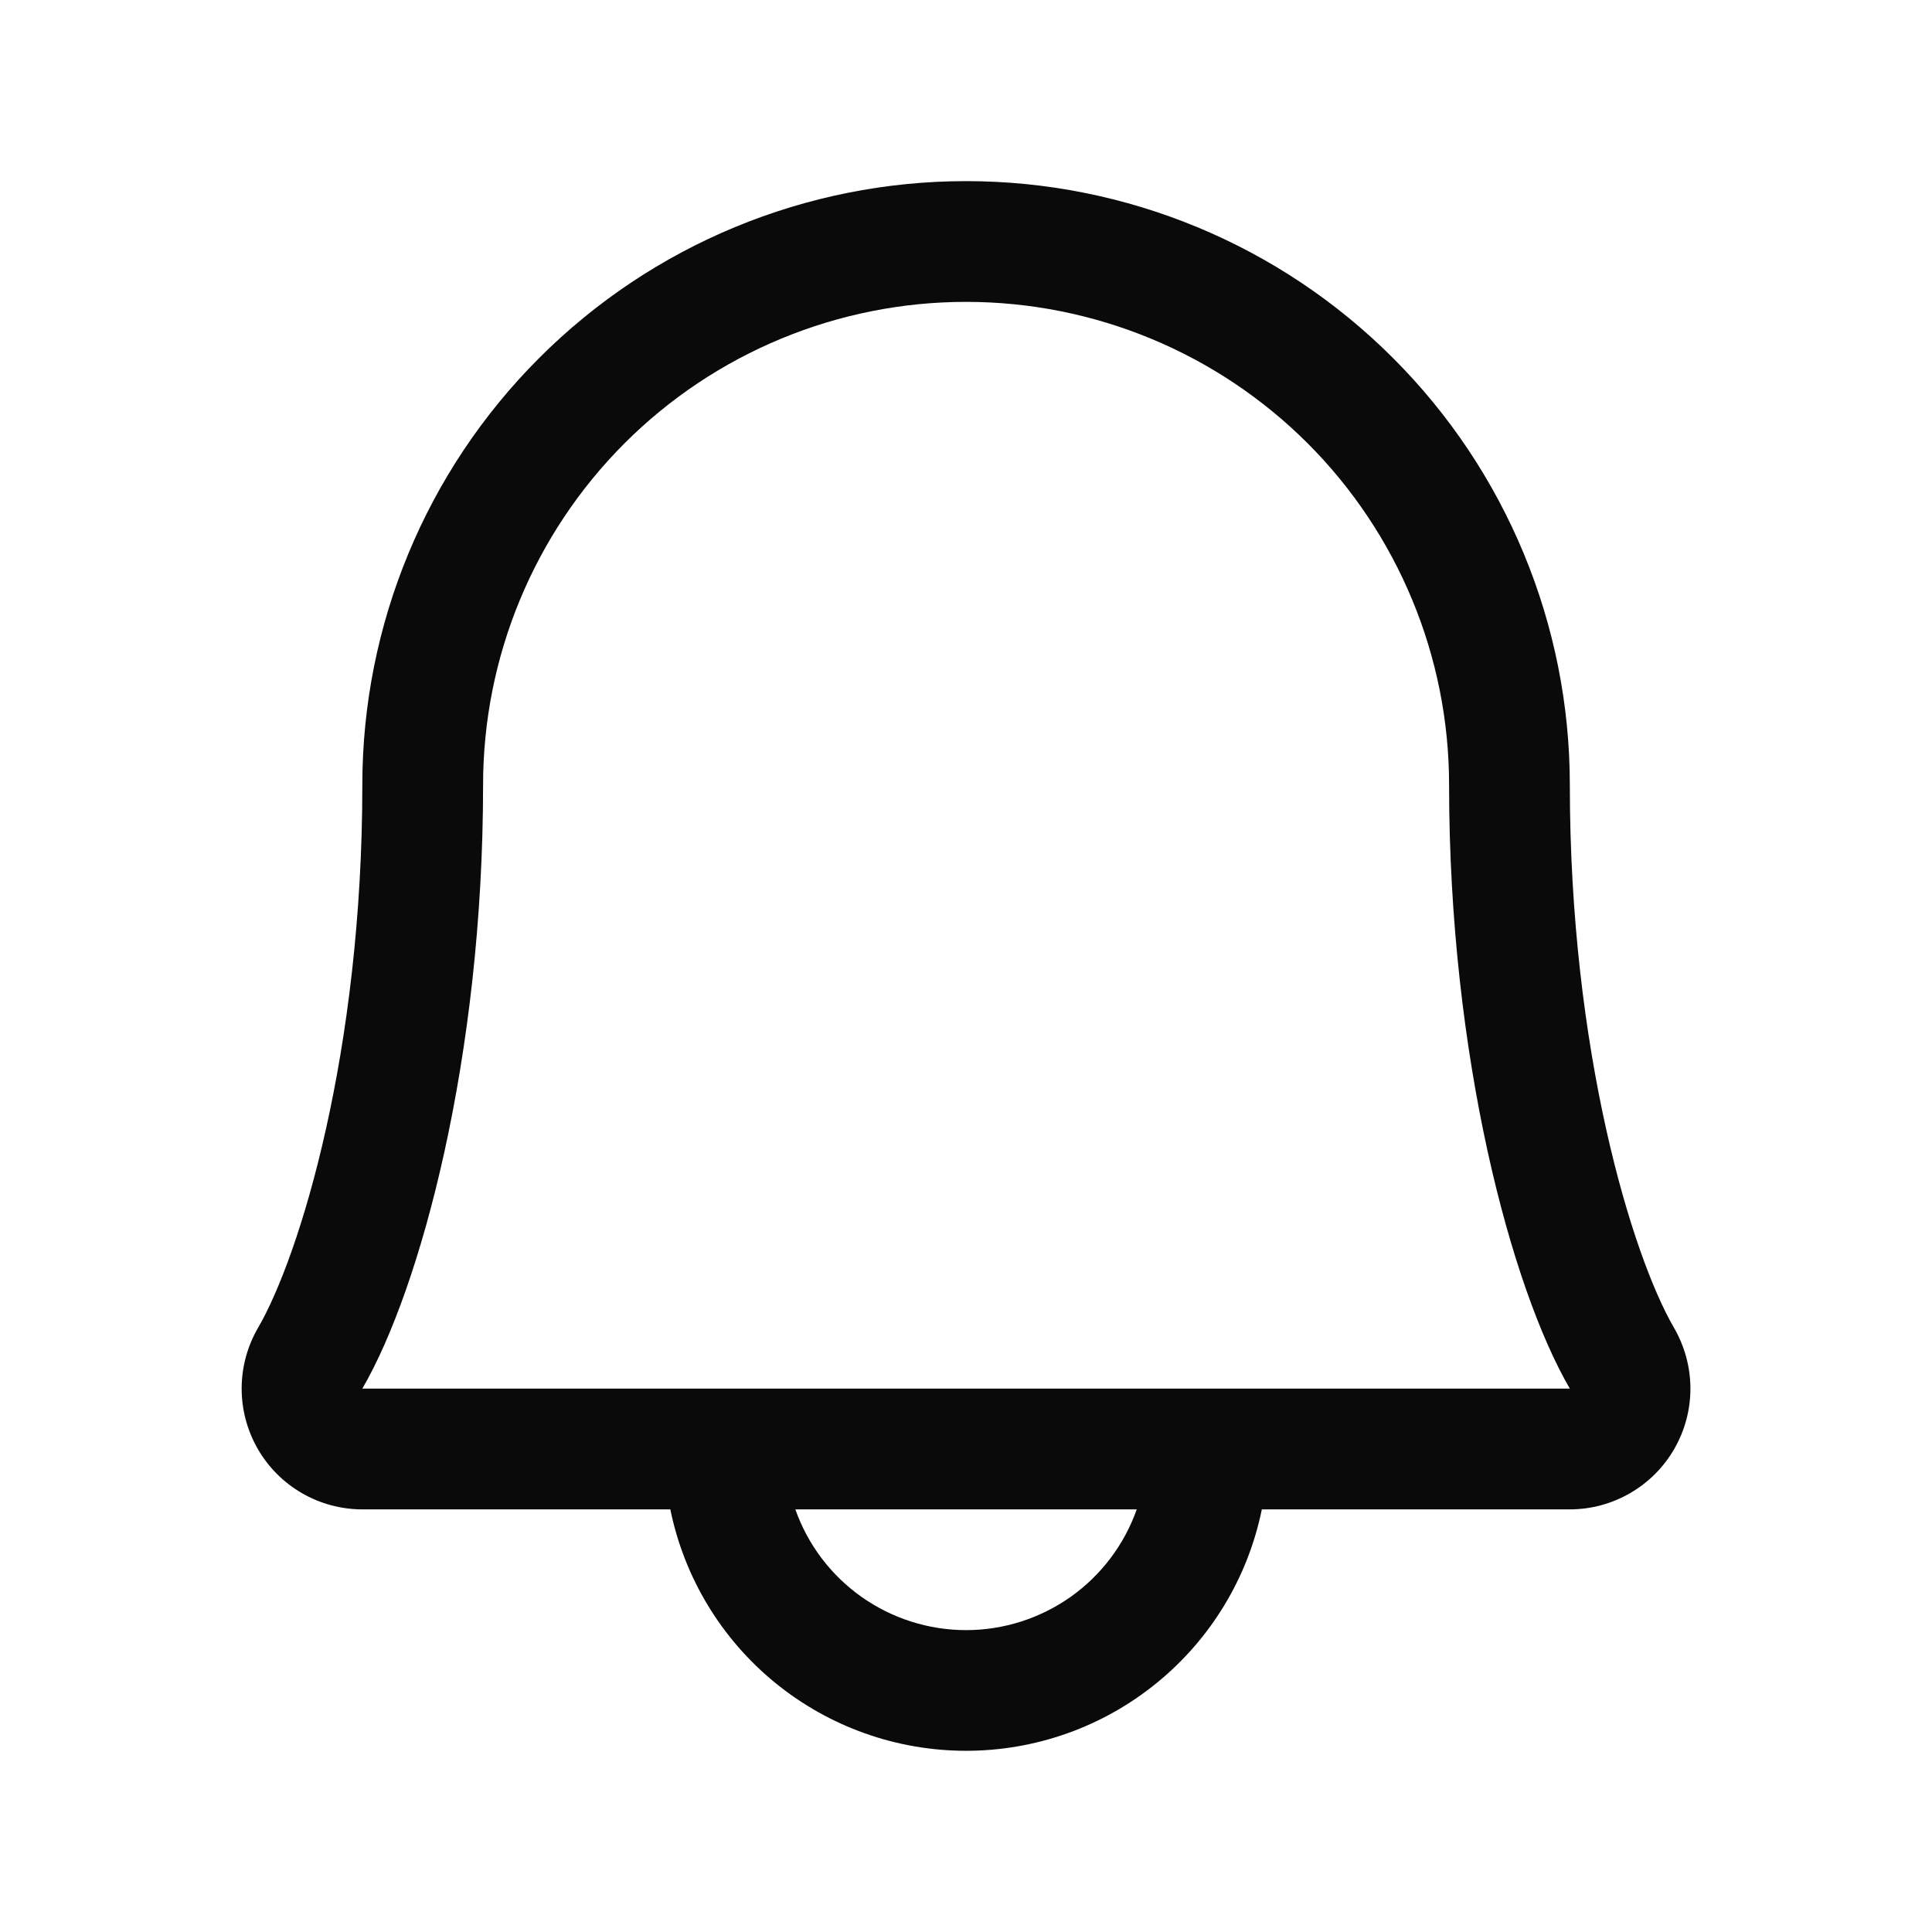
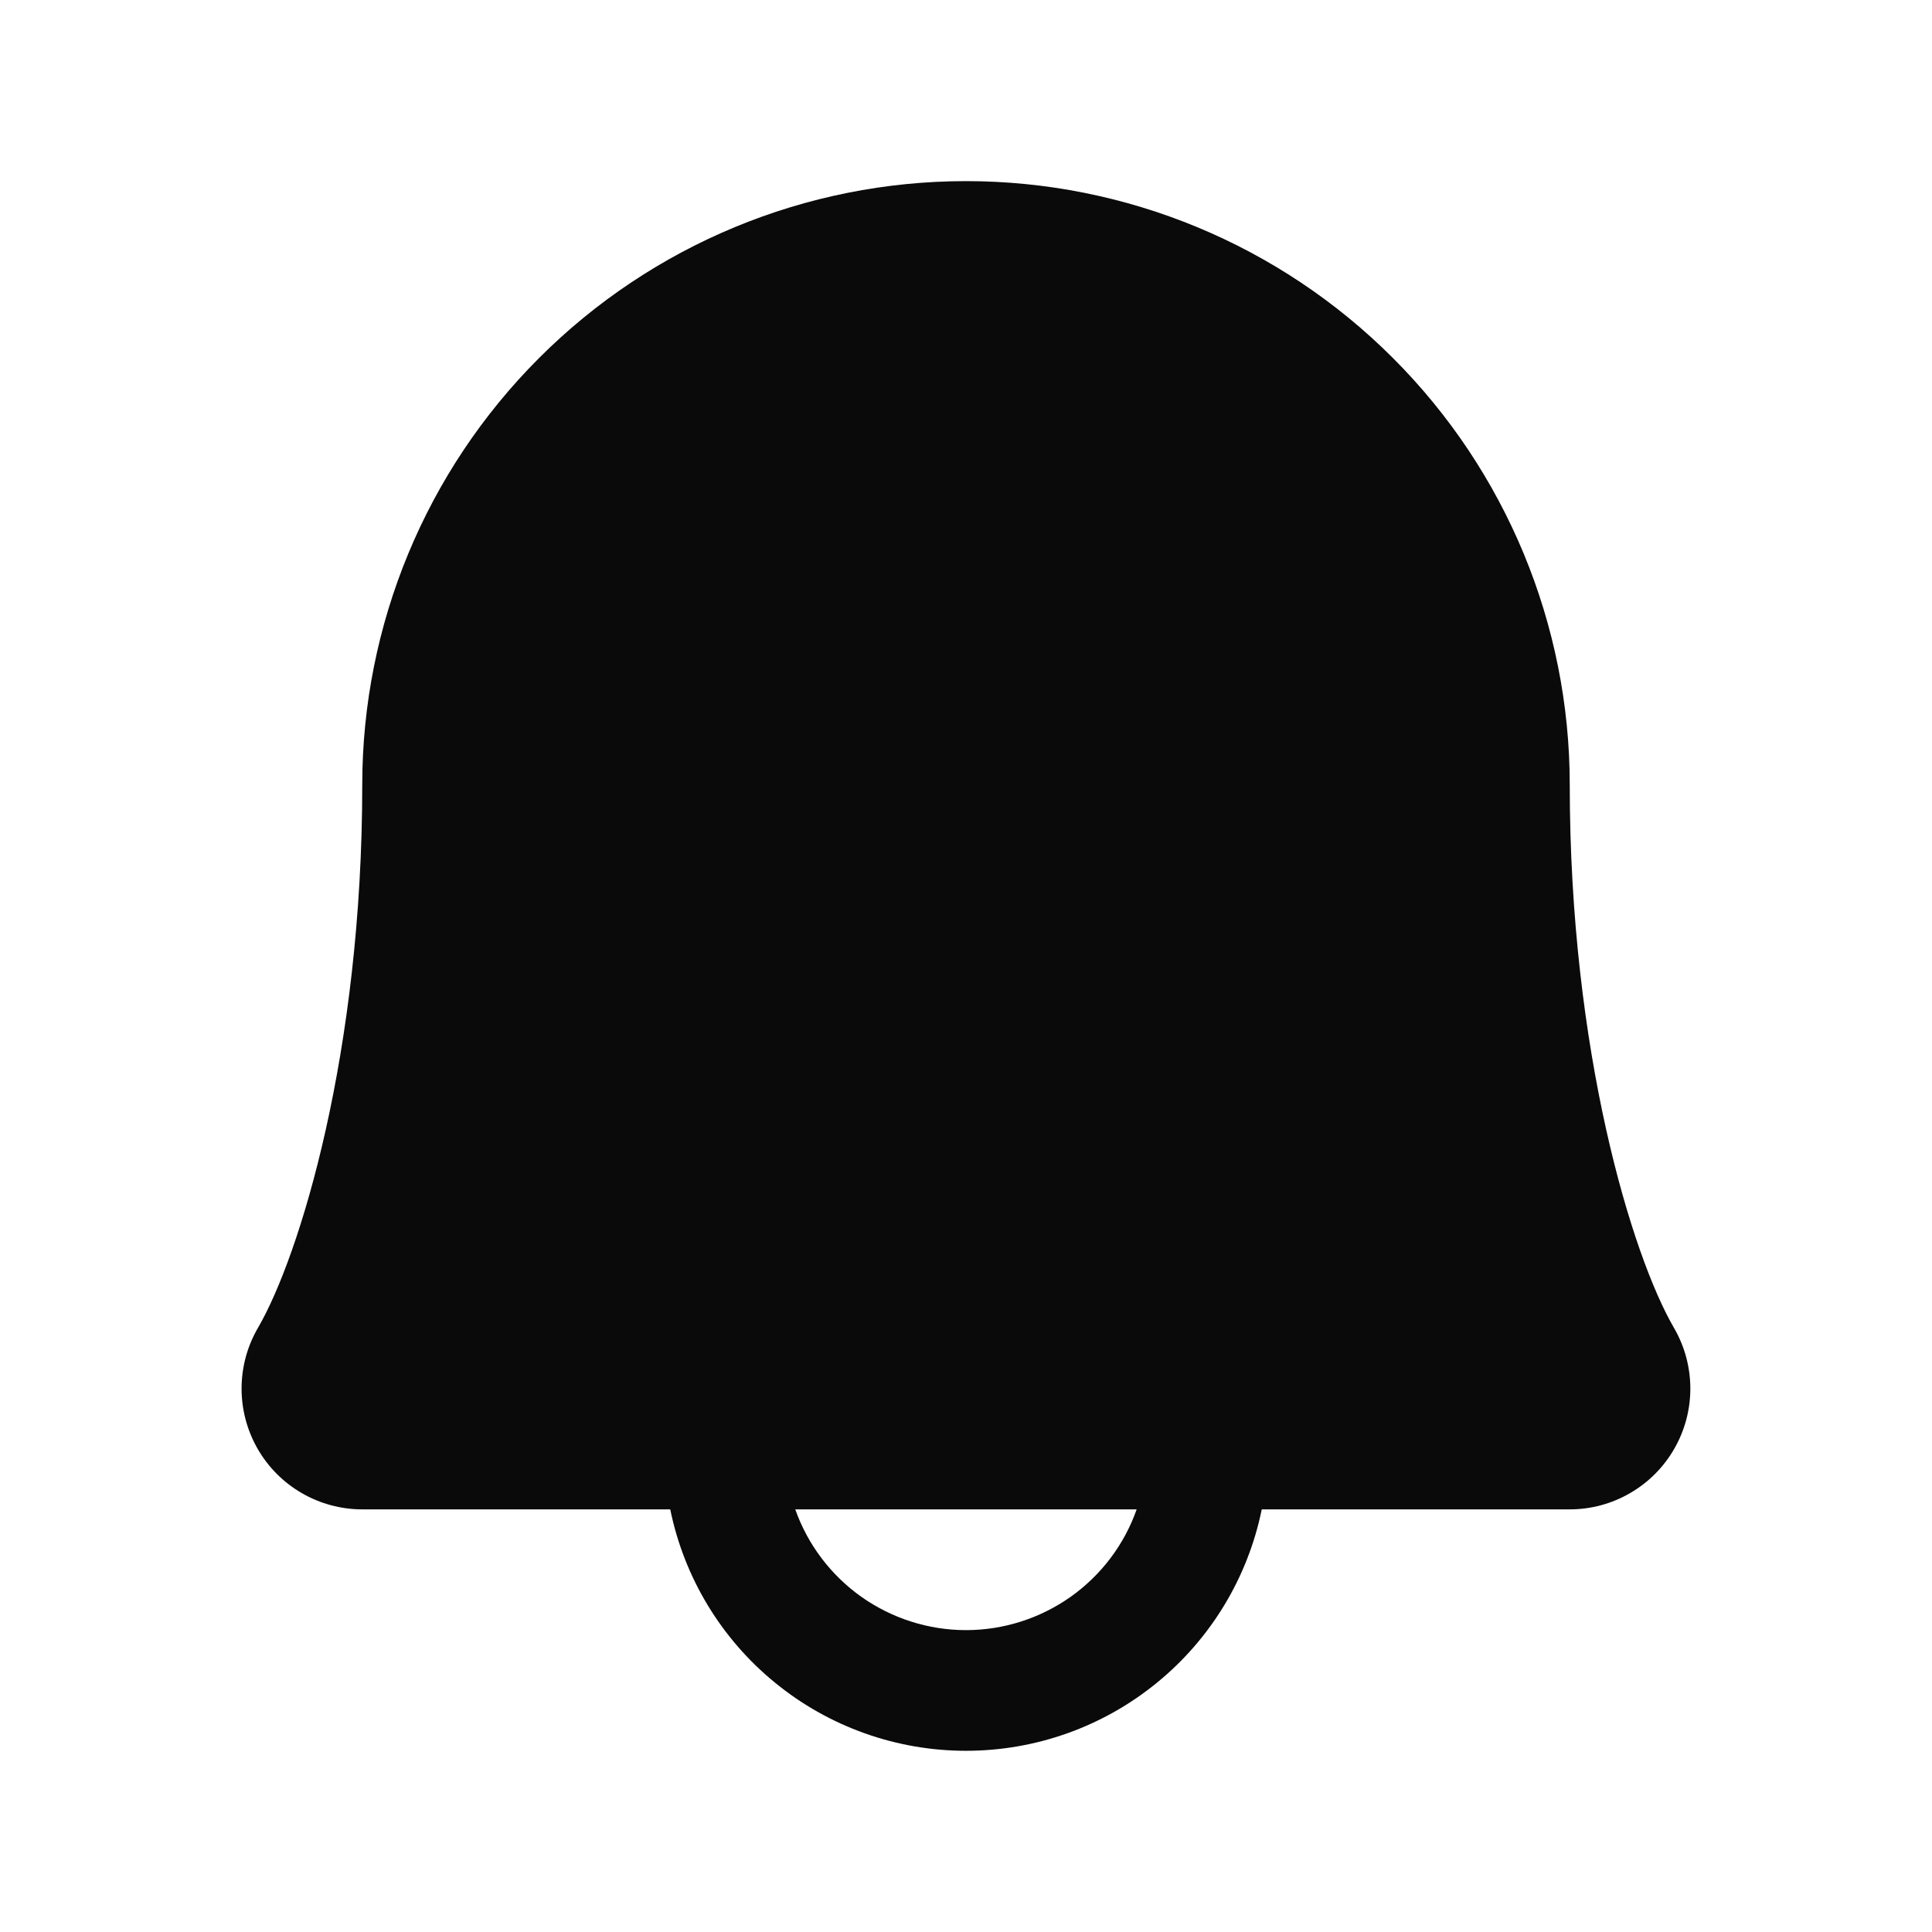
<svg xmlns="http://www.w3.org/2000/svg" width="24" height="24" viewBox="0 0 24 24" fill="none">
-   <path d="M20.795 16.494C20.274 15.598 19.501 13.062 19.501 9.75C19.501 7.761 18.711 5.853 17.304 4.447C15.898 3.04 13.99 2.25 12.001 2.25C10.012 2.25 8.104 3.04 6.698 4.447C5.291 5.853 4.501 7.761 4.501 9.75C4.501 13.063 3.726 15.598 3.206 16.494C3.073 16.722 3.003 16.981 3.002 17.245C3.001 17.509 3.07 17.768 3.201 17.997C3.332 18.226 3.522 18.416 3.75 18.548C3.978 18.68 4.237 18.75 4.501 18.75H8.327C8.5 19.597 8.96 20.358 9.629 20.904C10.299 21.451 11.137 21.749 12.001 21.749C12.865 21.749 13.703 21.451 14.372 20.904C15.042 20.358 15.502 19.597 15.675 18.75H19.501C19.765 18.75 20.023 18.68 20.252 18.547C20.48 18.415 20.669 18.225 20.8 17.996C20.931 17.768 21 17.508 20.999 17.245C20.998 16.981 20.927 16.722 20.795 16.494ZM12.001 20.25C11.536 20.25 11.082 20.105 10.702 19.837C10.322 19.568 10.035 19.189 9.88 18.75H14.121C13.966 19.189 13.679 19.568 13.3 19.837C12.92 20.105 12.466 20.25 12.001 20.25ZM4.501 17.25C5.223 16.009 6.001 13.133 6.001 9.75C6.001 8.159 6.633 6.633 7.758 5.507C8.883 4.382 10.41 3.75 12.001 3.75C13.592 3.75 15.118 4.382 16.244 5.507C17.369 6.633 18.001 8.159 18.001 9.75C18.001 13.13 18.777 16.006 19.501 17.25H4.501Z" fill="#0A0A0A" />
+   <path d="M20.794 16.494C20.273 15.598 19.5 13.062 19.5 9.75C19.5 7.761 18.71 5.853 17.303 4.447C15.897 3.04 13.989 2.25 12 2.25C10.011 2.25 8.103 3.04 6.697 4.447C5.29 5.853 4.5 7.761 4.5 9.75C4.5 13.063 3.726 15.598 3.205 16.494C3.072 16.722 3.002 16.981 3.001 17.245C3 17.509 3.069 17.768 3.2 17.997C3.331 18.226 3.521 18.416 3.749 18.548C3.977 18.68 4.236 18.75 4.5 18.75H8.326C8.499 19.597 8.959 20.358 9.629 20.904C10.298 21.451 11.136 21.749 12 21.749C12.864 21.749 13.702 21.451 14.371 20.904C15.041 20.358 15.501 19.597 15.674 18.75H19.5C19.764 18.75 20.023 18.68 20.251 18.547C20.479 18.415 20.668 18.225 20.799 17.996C20.93 17.768 20.999 17.508 20.998 17.245C20.997 16.981 20.927 16.722 20.794 16.494ZM12 20.25C11.535 20.25 11.081 20.105 10.701 19.837C10.322 19.568 10.034 19.189 9.879 18.75H14.12C13.966 19.189 13.678 19.568 13.299 19.837C12.919 20.105 12.465 20.25 12 20.25Z" fill="#0A0A0A" />
</svg>
